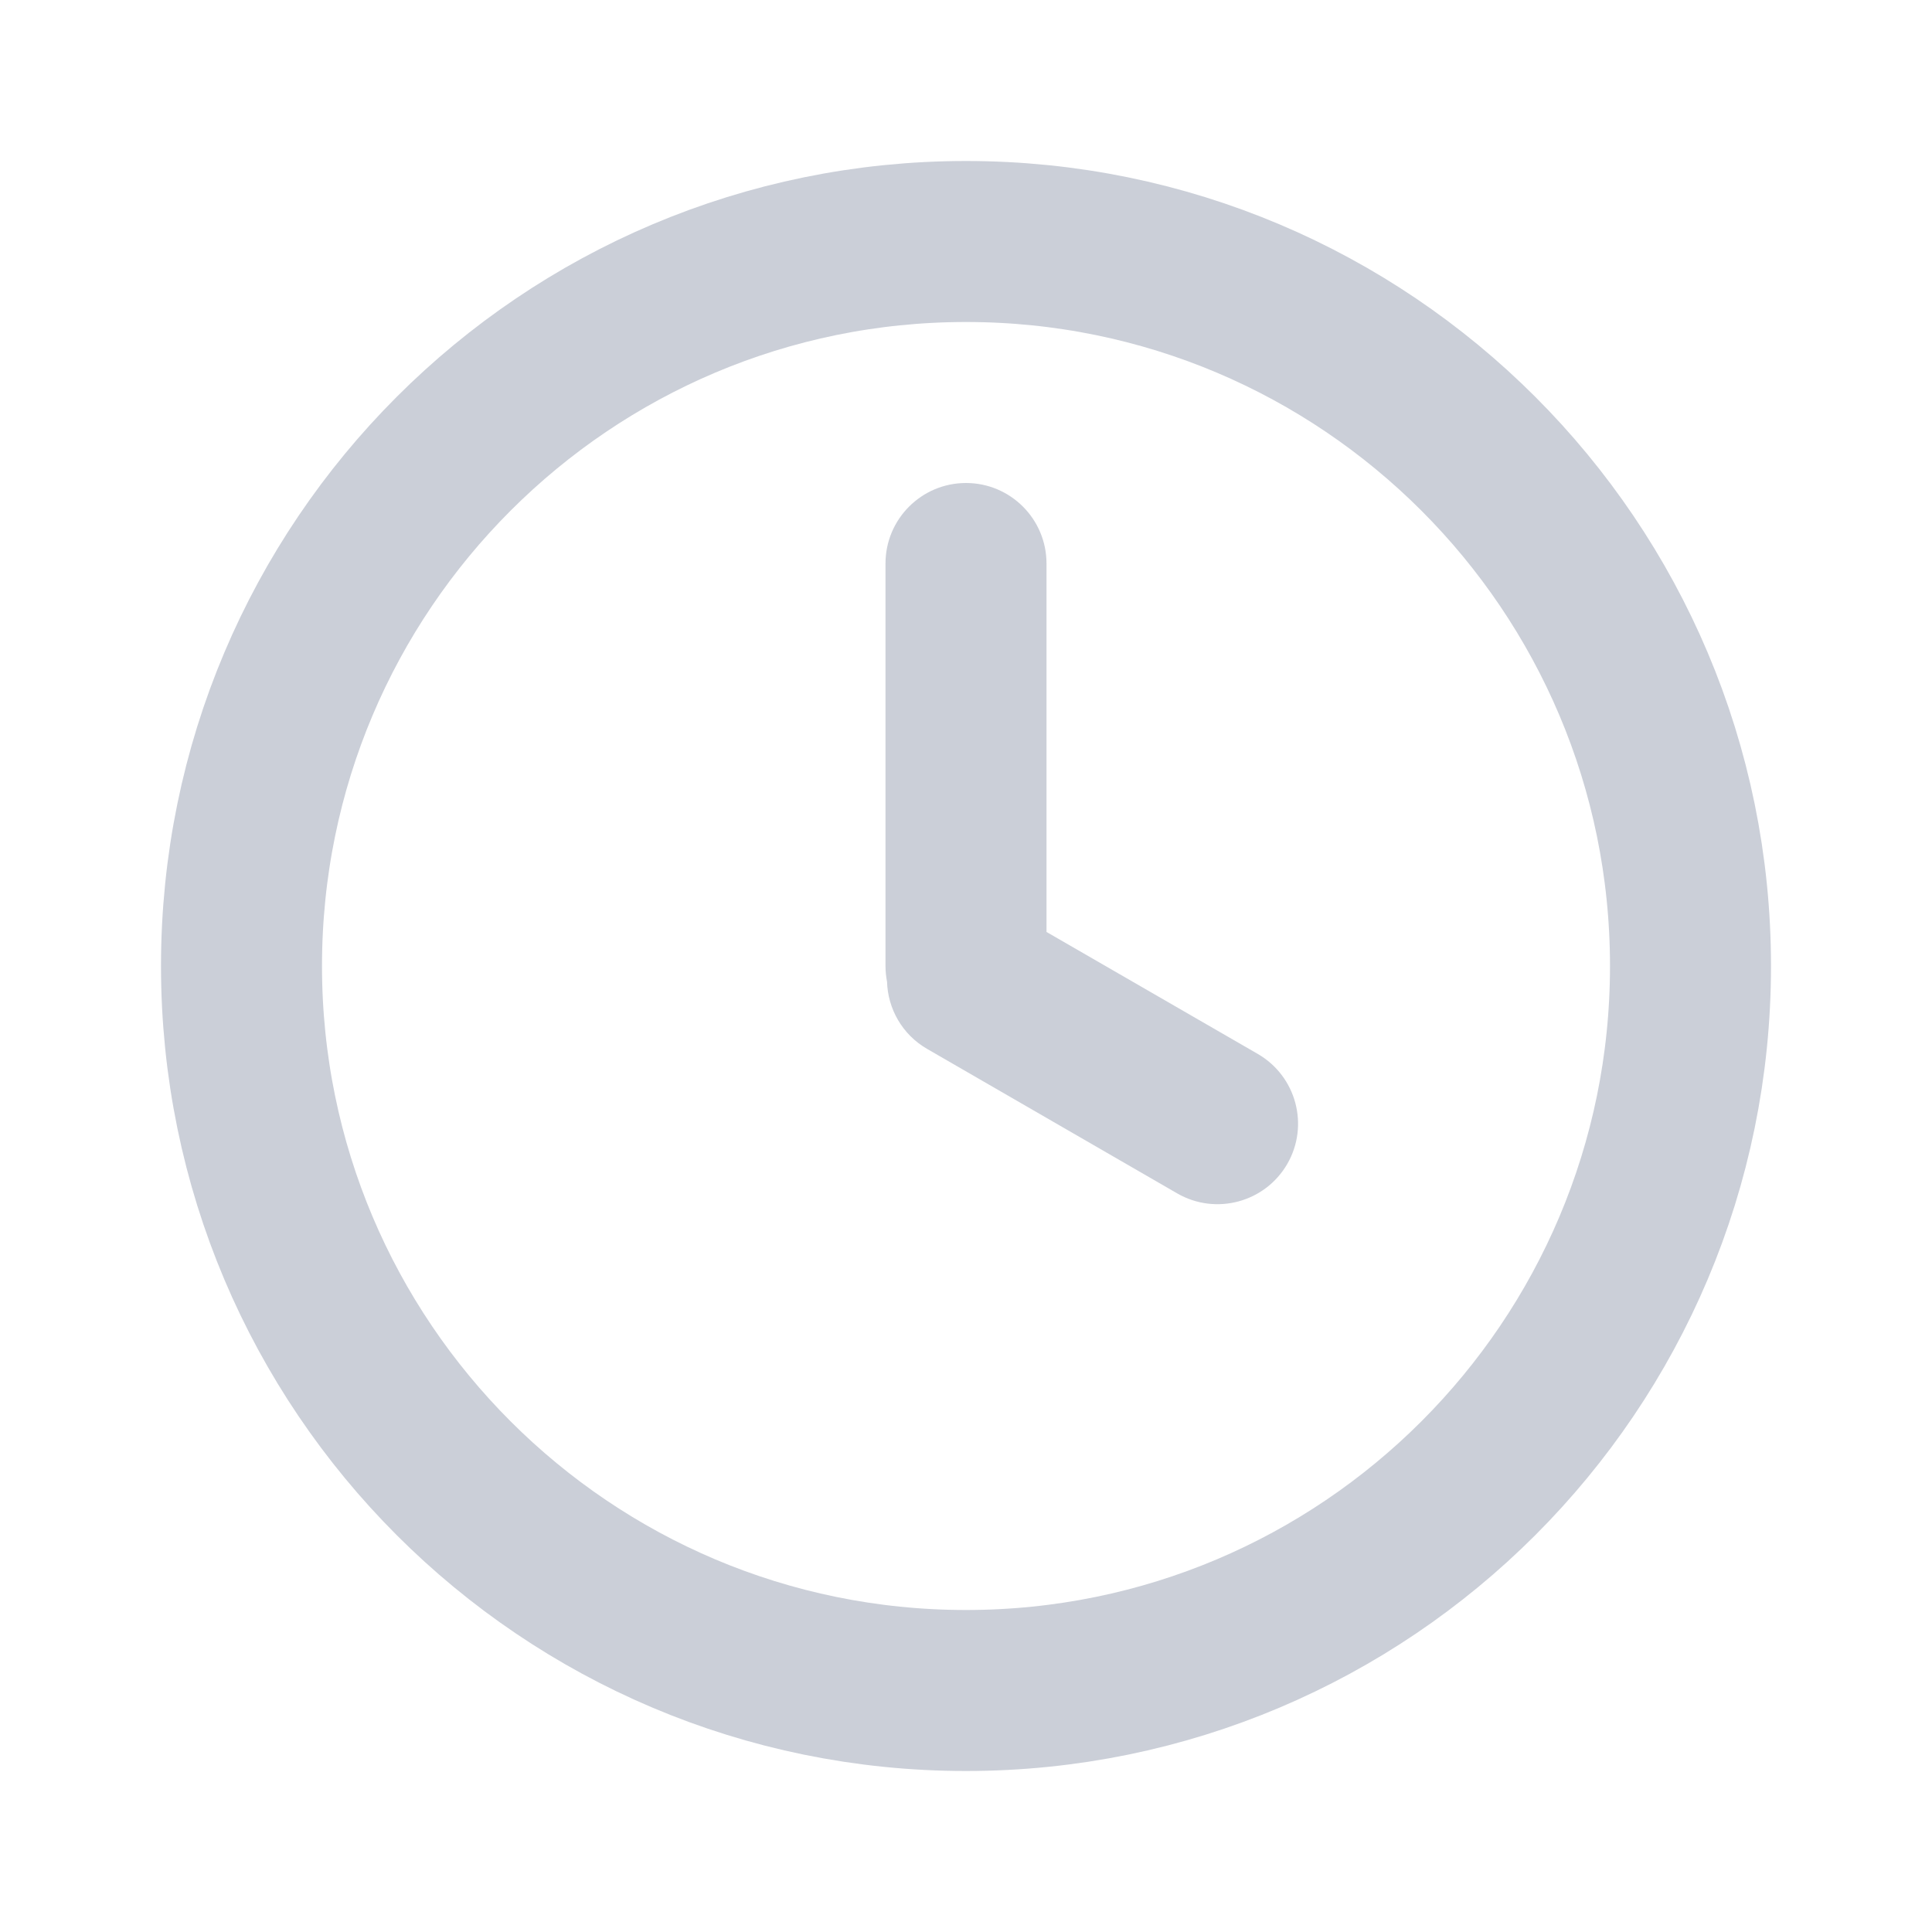
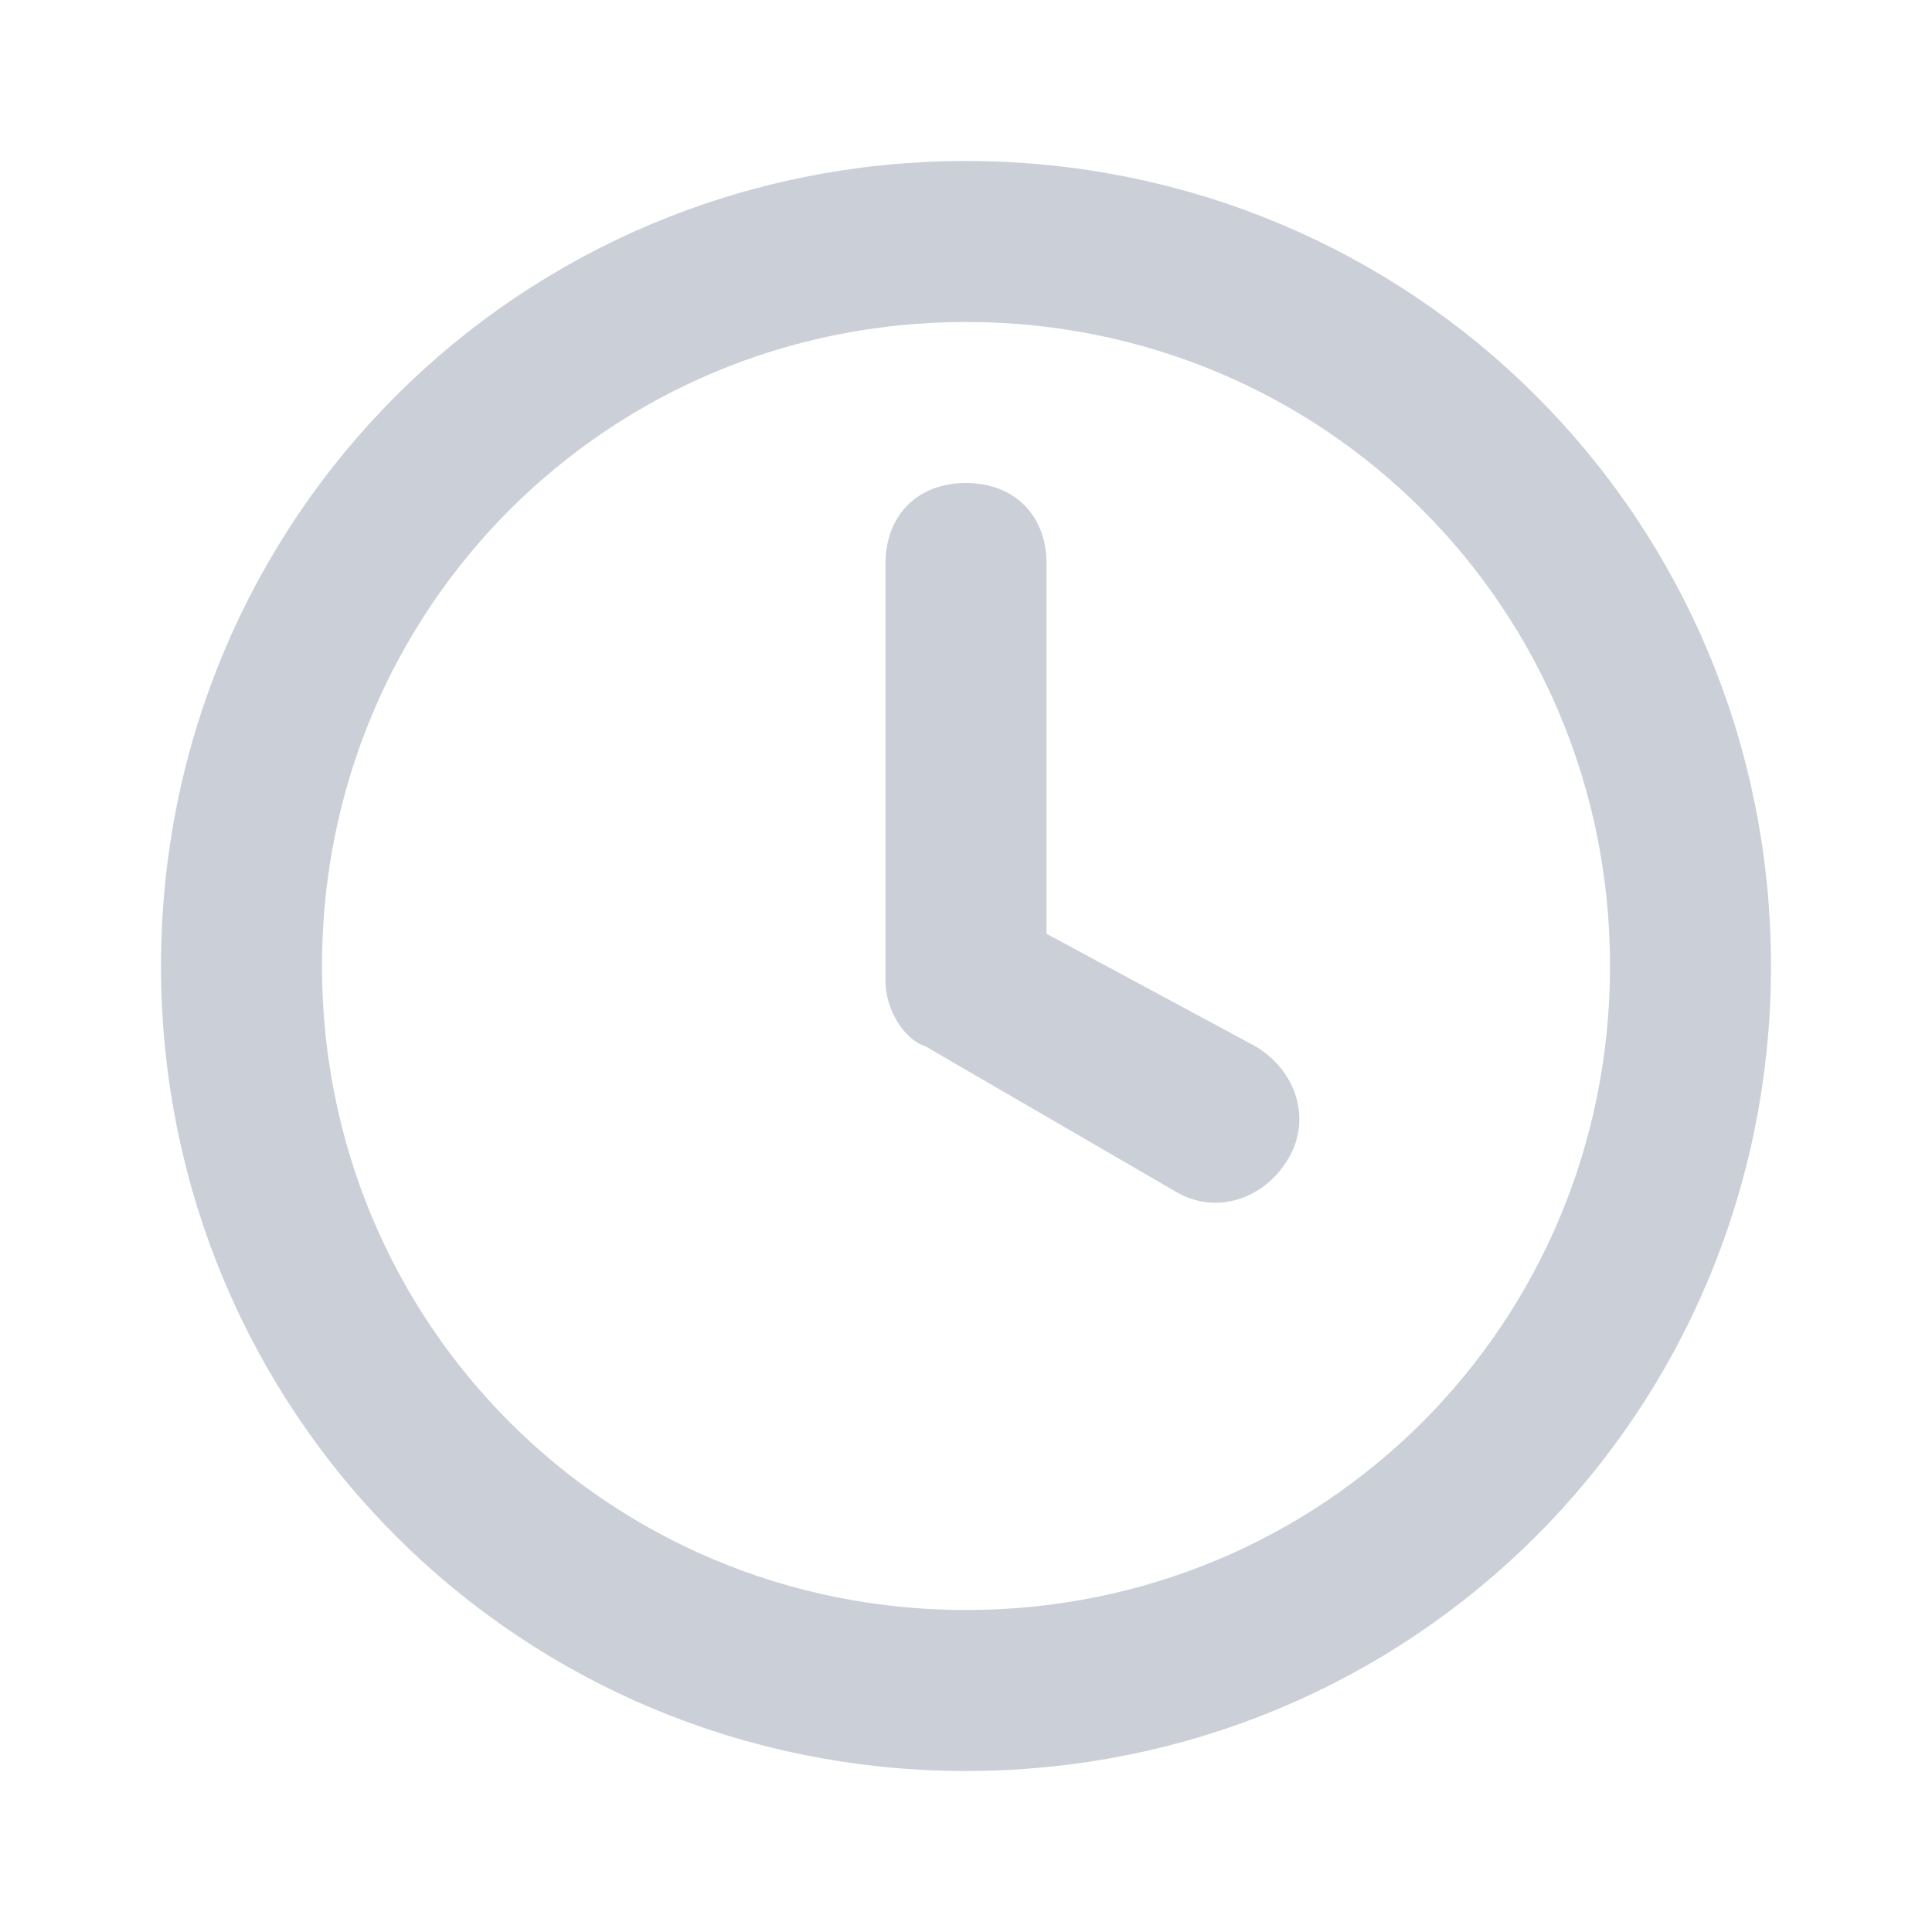
- <svg xmlns="http://www.w3.org/2000/svg" width="24" height="24" viewBox="0 0 24 24" fill="none">
-   <rect x="3" y="3" width="18" height="18" rx="9" stroke="#CBCFD8" stroke-width="2" />
-   <path fill-rule="evenodd" clip-rule="evenodd" d="M12 6C11.448 6 11 6.448 11 7V12C11 12.067 11.007 12.132 11.019 12.195C11.029 12.53 11.207 12.852 11.519 13.031L14.624 14.825C15.103 15.101 15.714 14.937 15.991 14.459C16.267 13.98 16.103 13.369 15.624 13.092L13 11.577V7C13 6.448 12.552 6 12 6Z" fill="#CBCFD8" />
+ <svg xmlns="http://www.w3.org/2000/svg" version="1.1" id="Layer_1" x="0px" y="0px" viewBox="0 0 24 24" style="enable-background:new 0 0 24 24;" xml:space="preserve">
+   <path fill="none" stroke="#CBCFD8" stroke-width="2" d="M12,3L12,3c5,0,9,4,9,9l0,0c0,5-4,9-9,9l0,0c-5,0-9-4-9-9l0,0C3,7,7,3,12,3z" />
+   <path fill="#CBCFD8" d="M12,6c-0.6,0-1,0.4-1,1v5c0,0.1,0,0.1,0,0.2c0,0.3,0.2,0.7,0.5,0.8l3.1,1.8c0.5,0.3,1.1,0.1,1.4-0.4 c0.3-0.5,0.1-1.1-0.4-1.4L13,11.6V7C13,6.4,12.6,6,12,6z" />
</svg>
